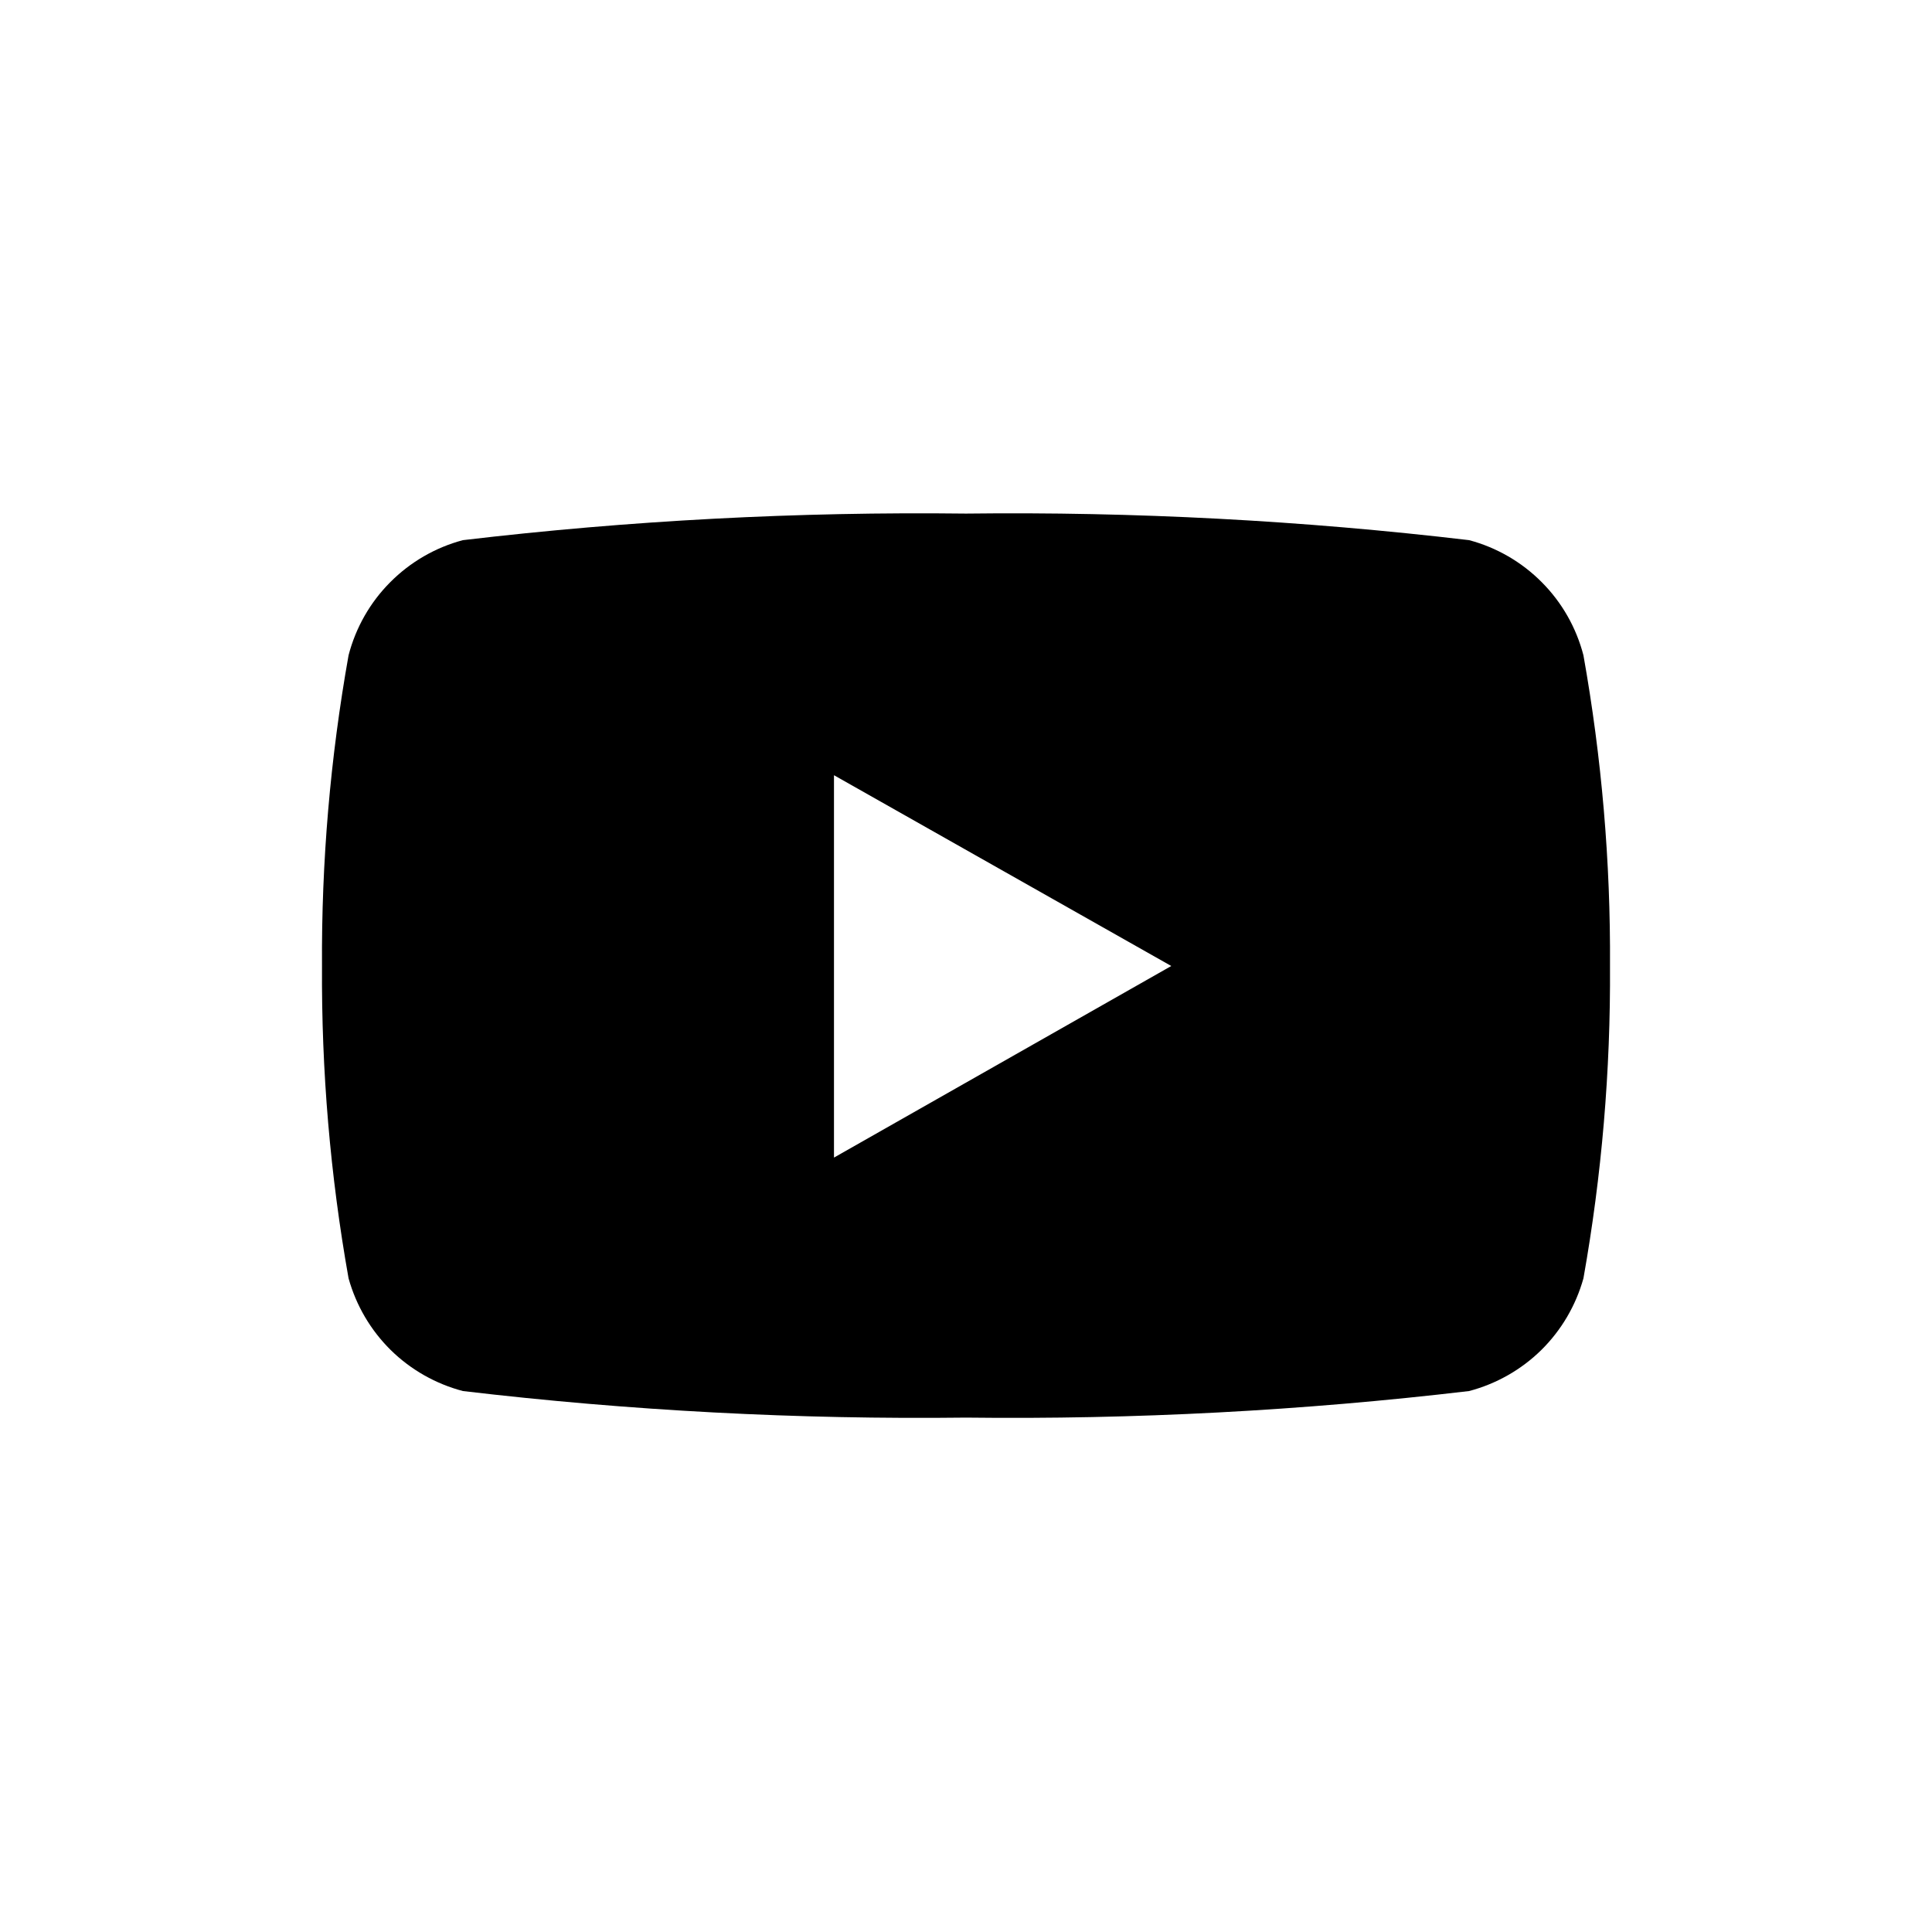
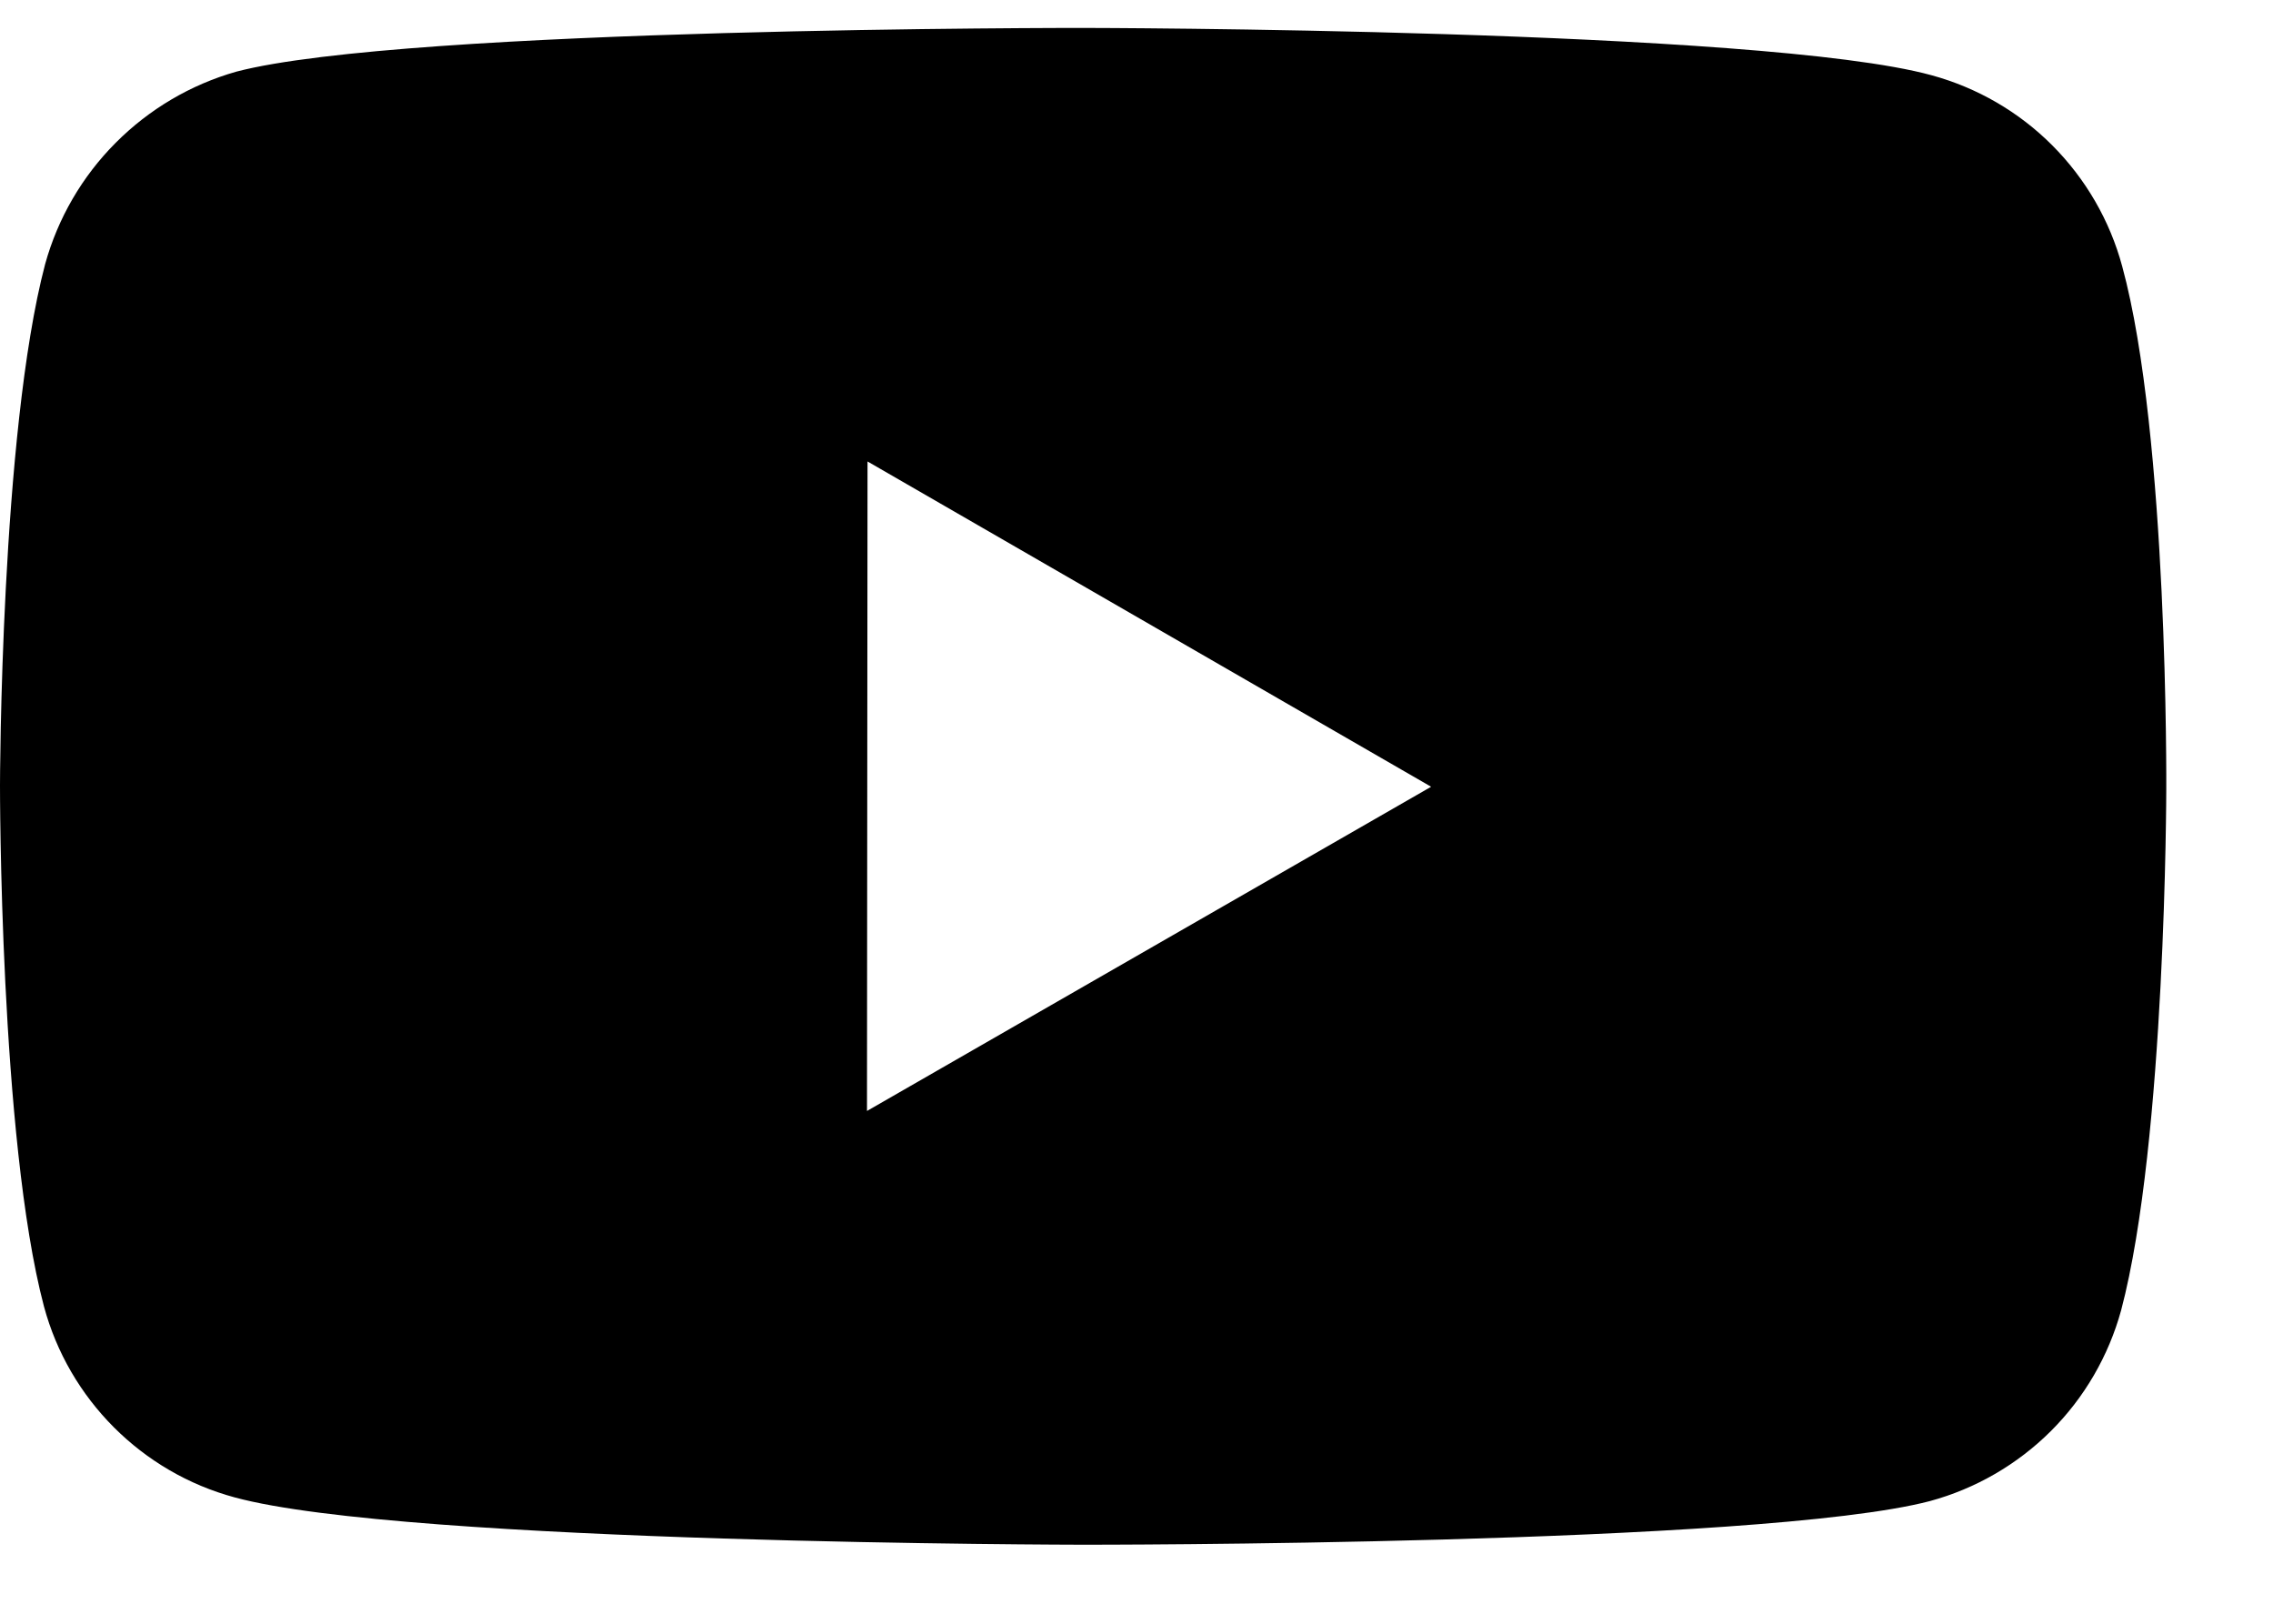
- <svg xmlns="http://www.w3.org/2000/svg" width="800px" height="800px" viewBox="0 0 24 24" fill="none">
-   <path d="M19.67 8.14C19.581 7.797 19.403 7.484 19.153 7.233C18.904 6.982 18.592 6.801 18.25 6.71C16.176 6.465 14.088 6.355 12 6.38C9.912 6.355 7.824 6.465 5.75 6.71C5.408 6.801 5.096 6.982 4.847 7.233C4.597 7.484 4.419 7.797 4.33 8.14C4.103 9.414 3.992 10.706 4 12C3.992 13.301 4.102 14.599 4.33 15.88C4.424 16.217 4.604 16.524 4.853 16.77C5.102 17.015 5.412 17.191 5.75 17.28C7.824 17.525 9.912 17.635 12 17.61C14.088 17.635 16.176 17.525 18.25 17.28C18.588 17.191 18.898 17.015 19.147 16.77C19.396 16.524 19.576 16.217 19.67 15.88C19.898 14.599 20.008 13.301 20 12C20.008 10.706 19.897 9.414 19.67 8.14ZM10.36 14.39V9.63L14.55 12L10.36 14.38V14.39Z" fill="#000000" />
+ <svg xmlns="http://www.w3.org/2000/svg" width="21" height="15" viewBox="0 0 21 15" fill="none">
+   <path d="M19.607 2.461C19.493 2.038 19.27 1.653 18.961 1.343C18.652 1.033 18.267 0.81 17.845 0.695C16.279 0.265 10.014 0.258 10.014 0.258C10.014 0.258 3.75 0.251 2.183 0.662C1.761 0.782 1.377 1.009 1.068 1.32C0.758 1.631 0.534 2.017 0.417 2.44C0.004 4.006 1.46514e-06 7.254 1.46514e-06 7.254C1.46514e-06 7.254 -0.004 10.518 0.406 12.068C0.636 12.925 1.311 13.602 2.169 13.833C3.751 14.263 9.999 14.27 9.999 14.27C9.999 14.27 16.264 14.277 17.83 13.867C18.253 13.752 18.638 13.529 18.948 13.22C19.258 12.911 19.481 12.526 19.597 12.104C20.011 10.539 20.014 7.292 20.014 7.292C20.014 7.292 20.034 4.027 19.607 2.461ZM8.01 10.263L8.015 4.263L13.222 7.268L8.01 10.263Z" fill="black" />
</svg>
